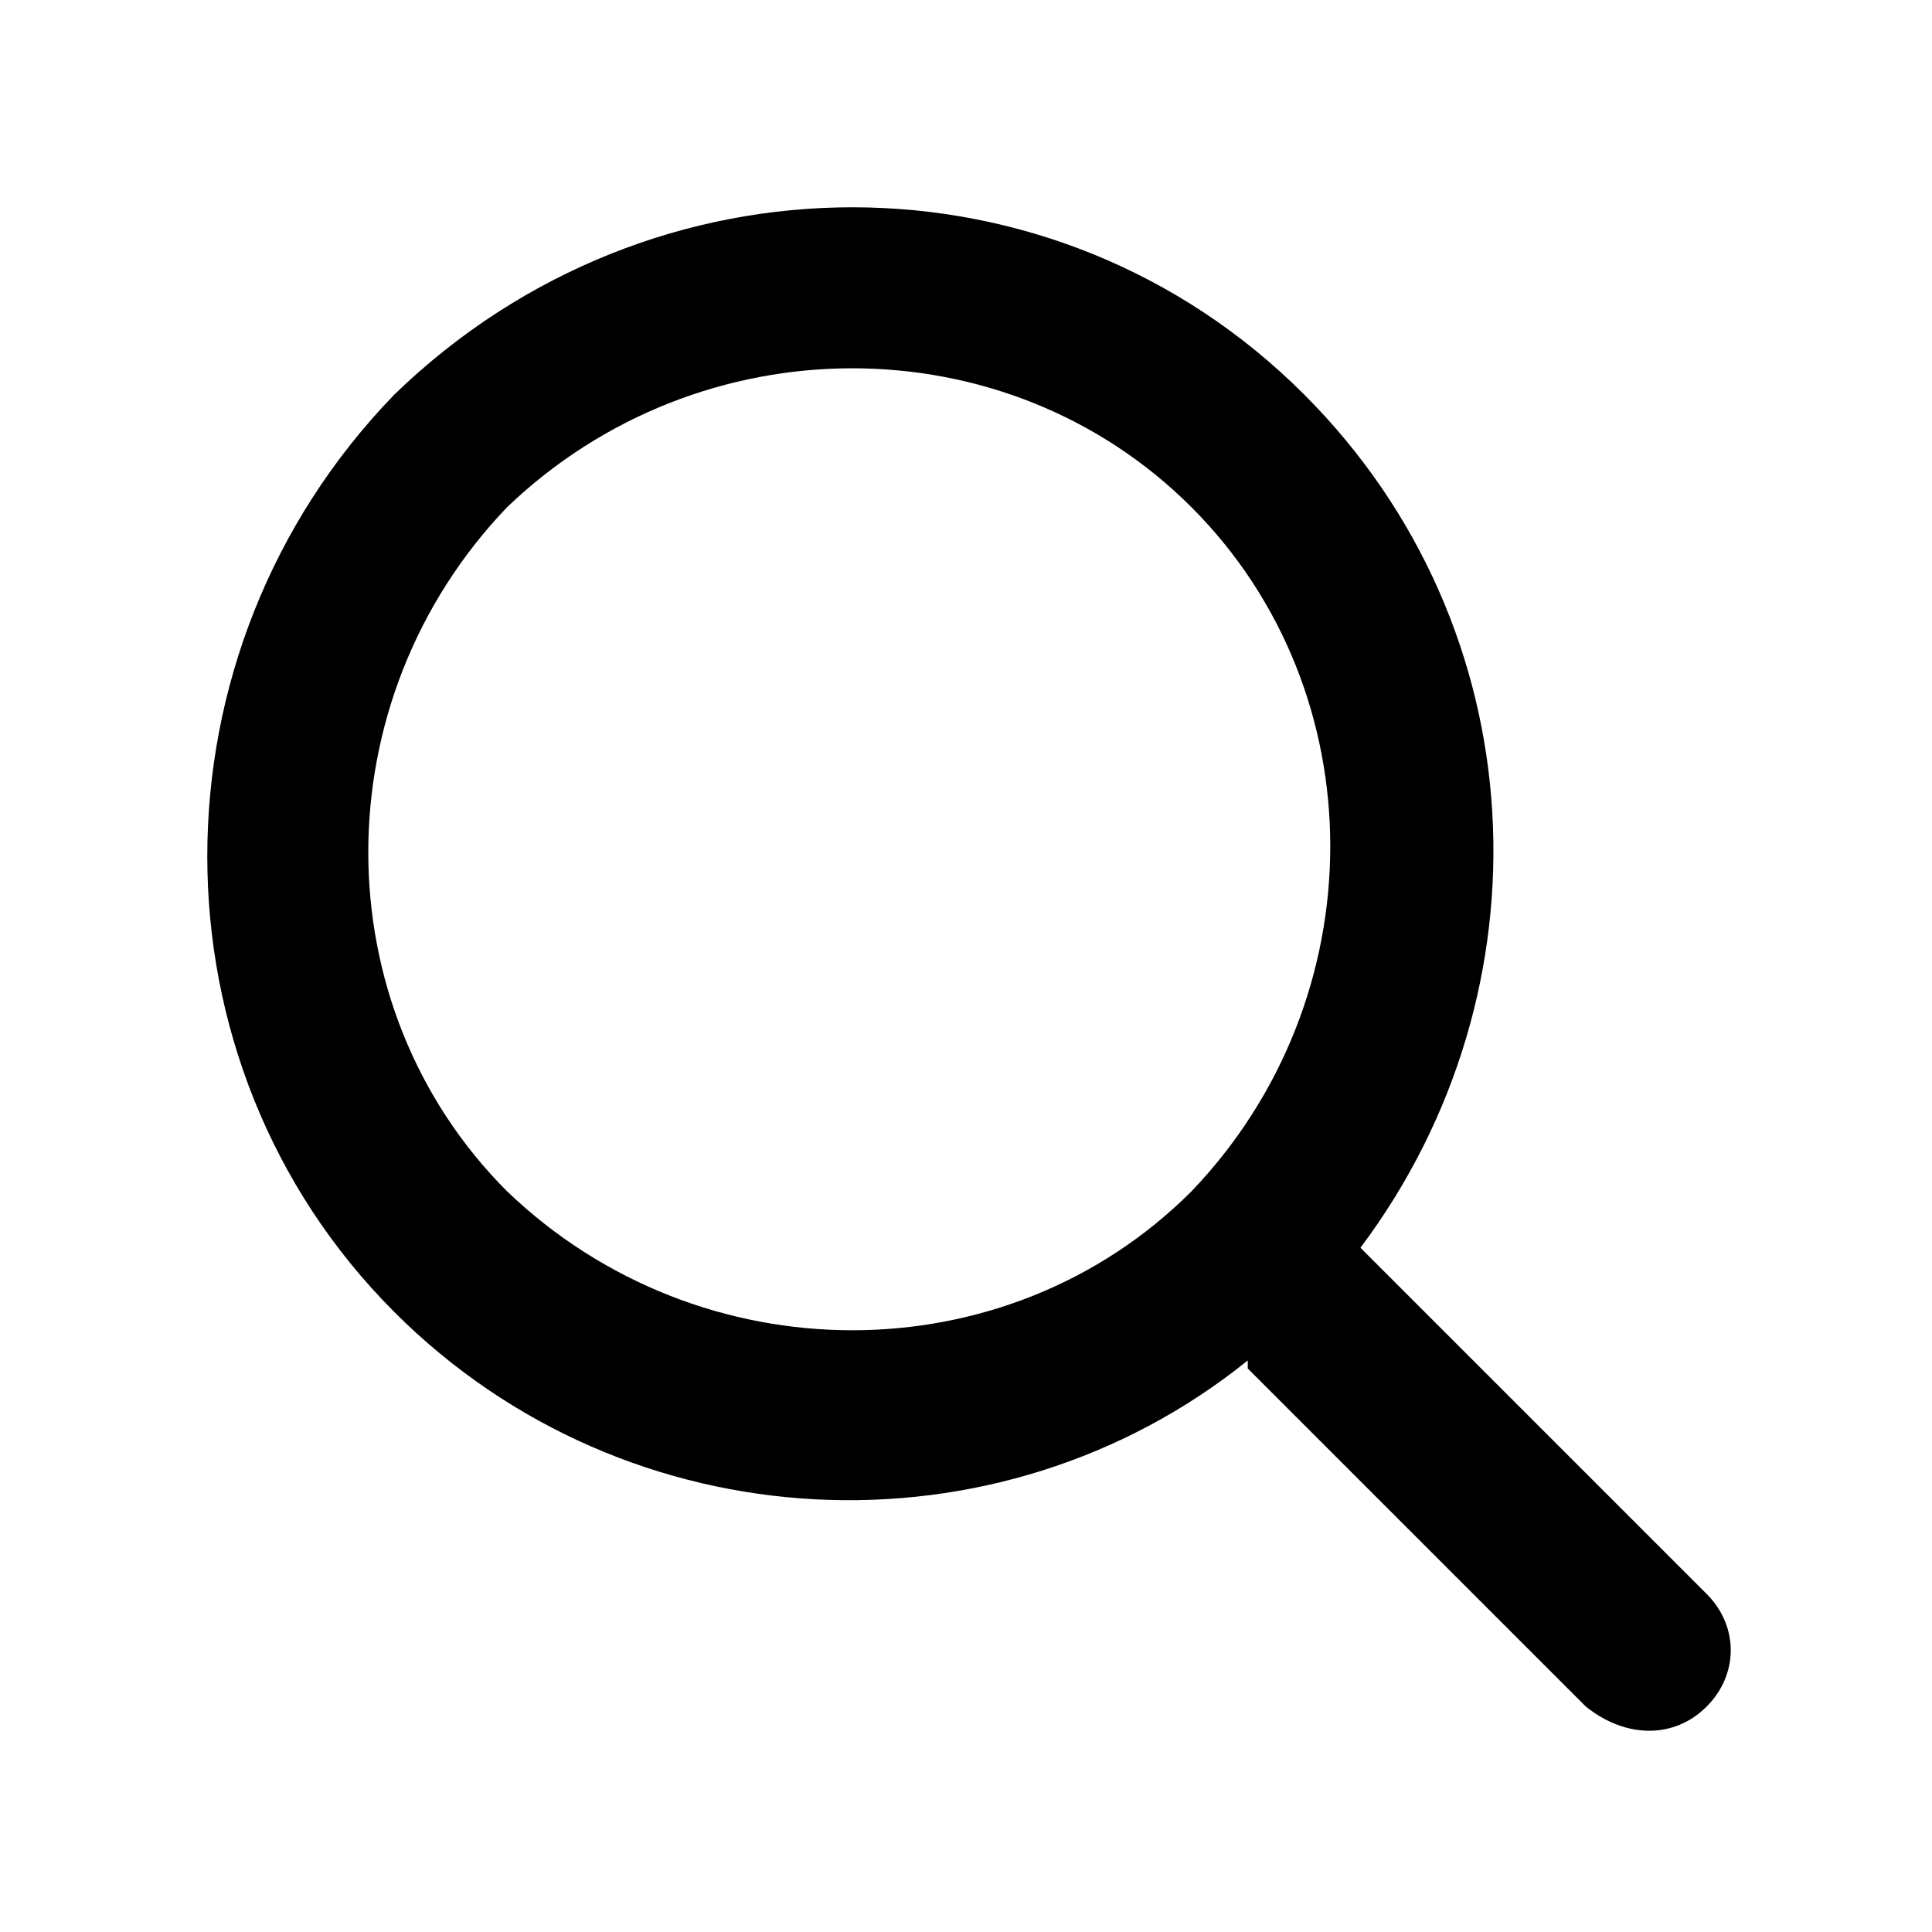
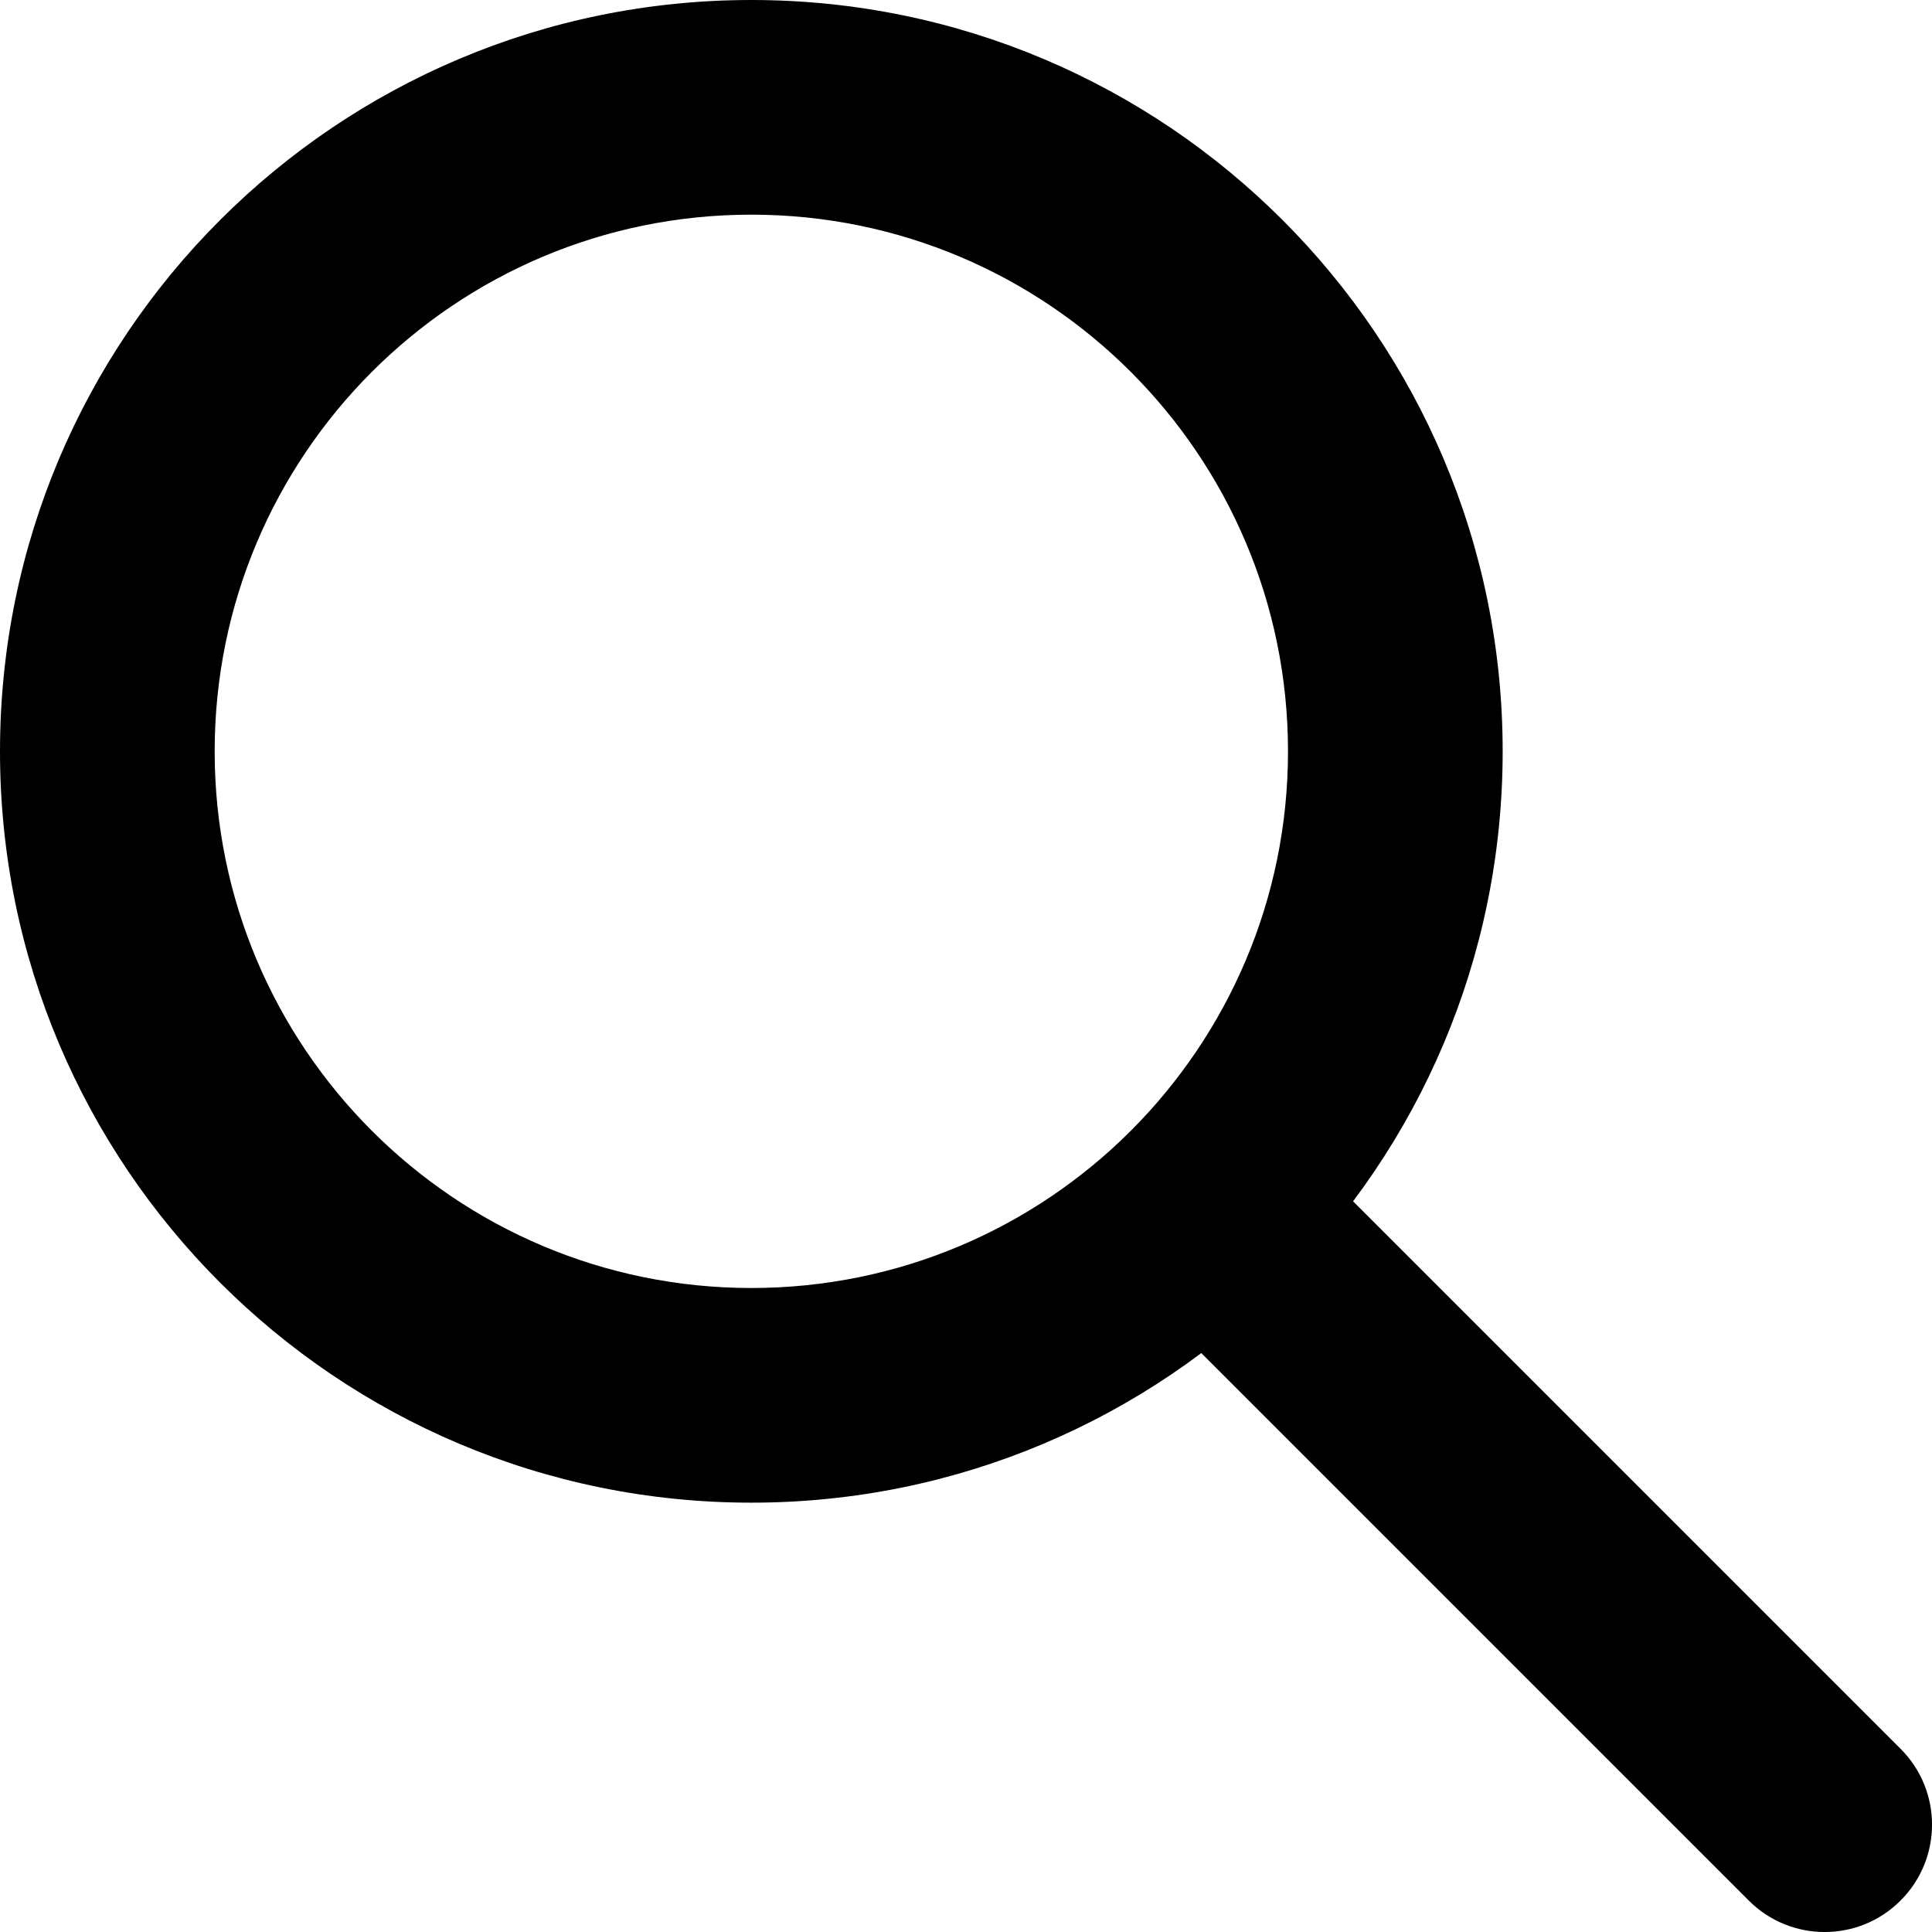
- <svg xmlns="http://www.w3.org/2000/svg" viewBox="0 0 24 24" width="24" height="24">
-   <path d="M16.9,15.5c2.4-3.2,2.2-7.7-0.7-10.6c-3.1-3.1-8.1-3.1-11.3,0c-3.1,3.2-3.1,8.3,0,11.4     c2.9,2.9,7.5,3.1,10.6,0.6c0,0.1,0,0.1,0,0.1l4.2,4.2c0.5,0.4,1.1,0.4,1.5,0c0.4-0.4,0.4-1,0-1.4L16.9,15.5     C16.9,15.5,16.9,15.5,16.9,15.5L16.9,15.5z M14.8,6.3c2.3,2.3,2.3,6.1,0,8.5c-2.3,2.3-6.1,2.3-8.5,0C4,12.5,4,8.7,6.3,6.3     C8.7,4,12.5,4,14.8,6.3z" />
+ <svg xmlns="http://www.w3.org/2000/svg" width="18" height="18" viewBox="0 0 18 18" fill="none">
+   <path d="M12 7C12 4.239 9.761 2 7 2C4.239 2 2 4.239 2 7C2 9.761 4.239 12 7 12C9.761 12 12 9.761 12 7ZM14 7C14 10.866 10.866 14 7 14C3.134 14 0 10.866 0 7C0 3.134 3.134 0 7 0C10.866 0 14 3.134 14 7Z" fill="black" />
+   <path d="M10.793 10.793C11.184 10.402 11.816 10.402 12.207 10.793L17.707 16.293C18.098 16.683 18.098 17.317 17.707 17.707C17.317 18.098 16.683 18.098 16.293 17.707L10.793 12.207C10.402 11.816 10.402 11.184 10.793 10.793Z" fill="black" />
</svg>
